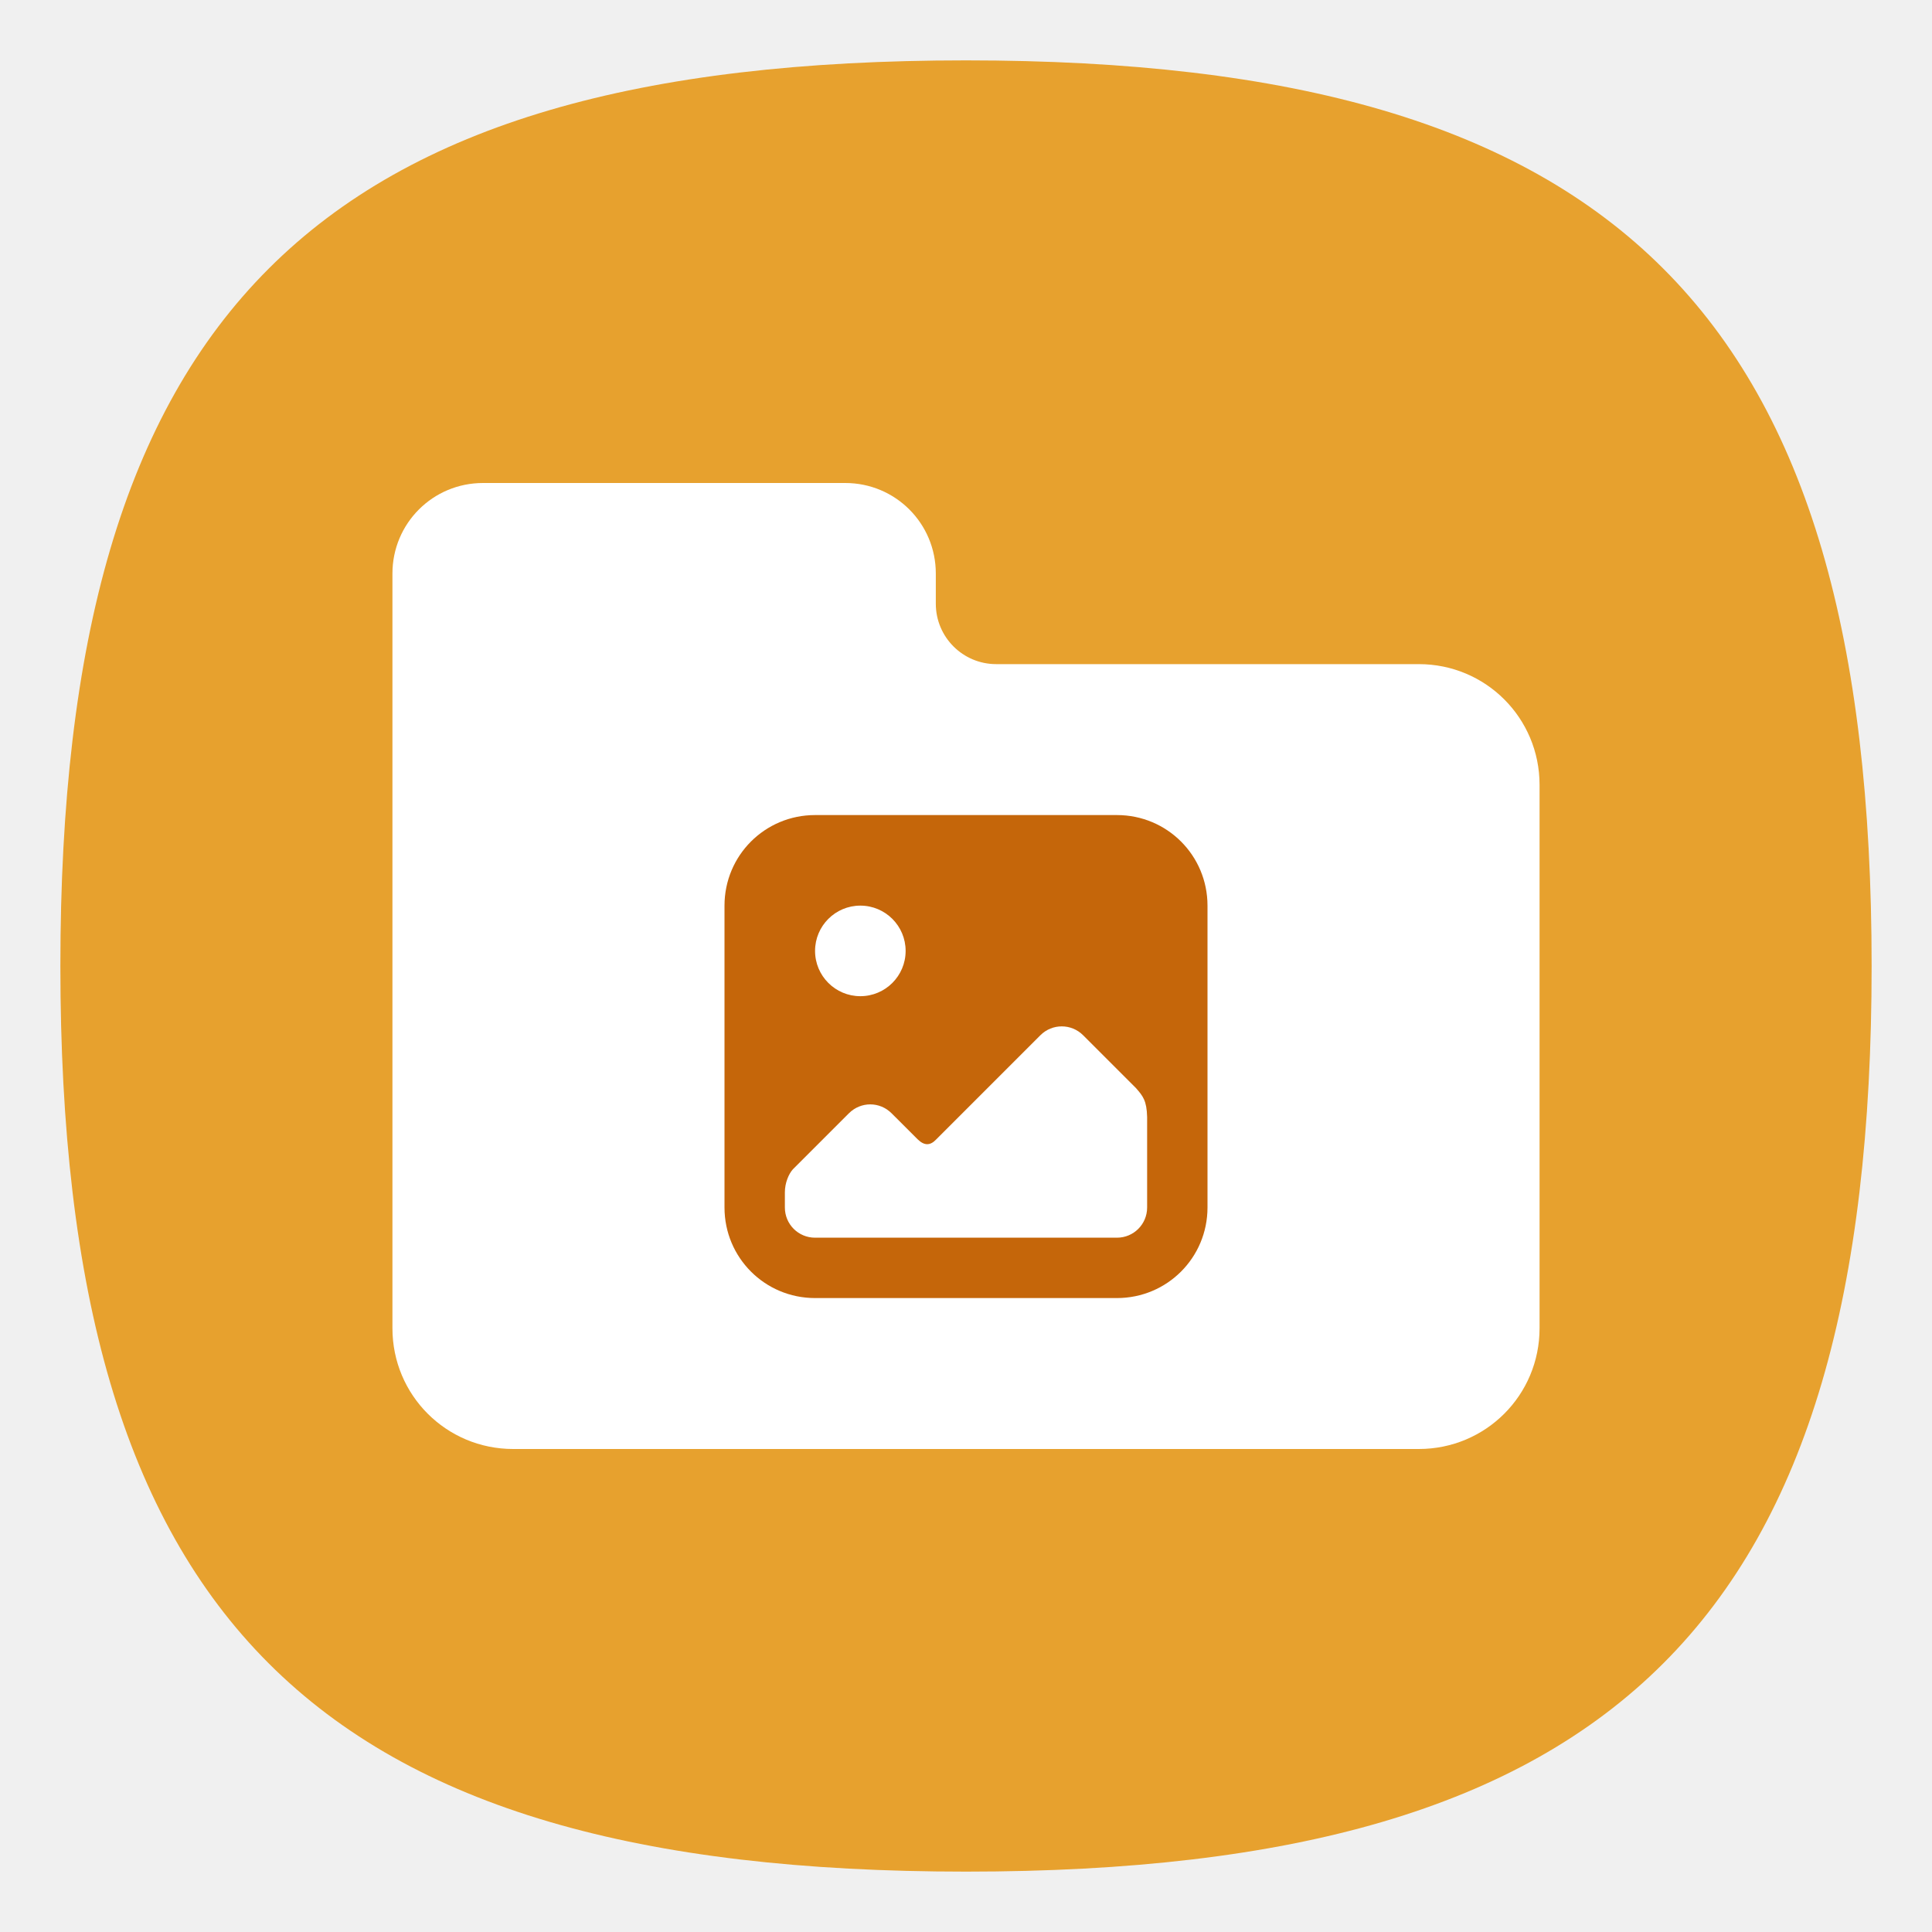
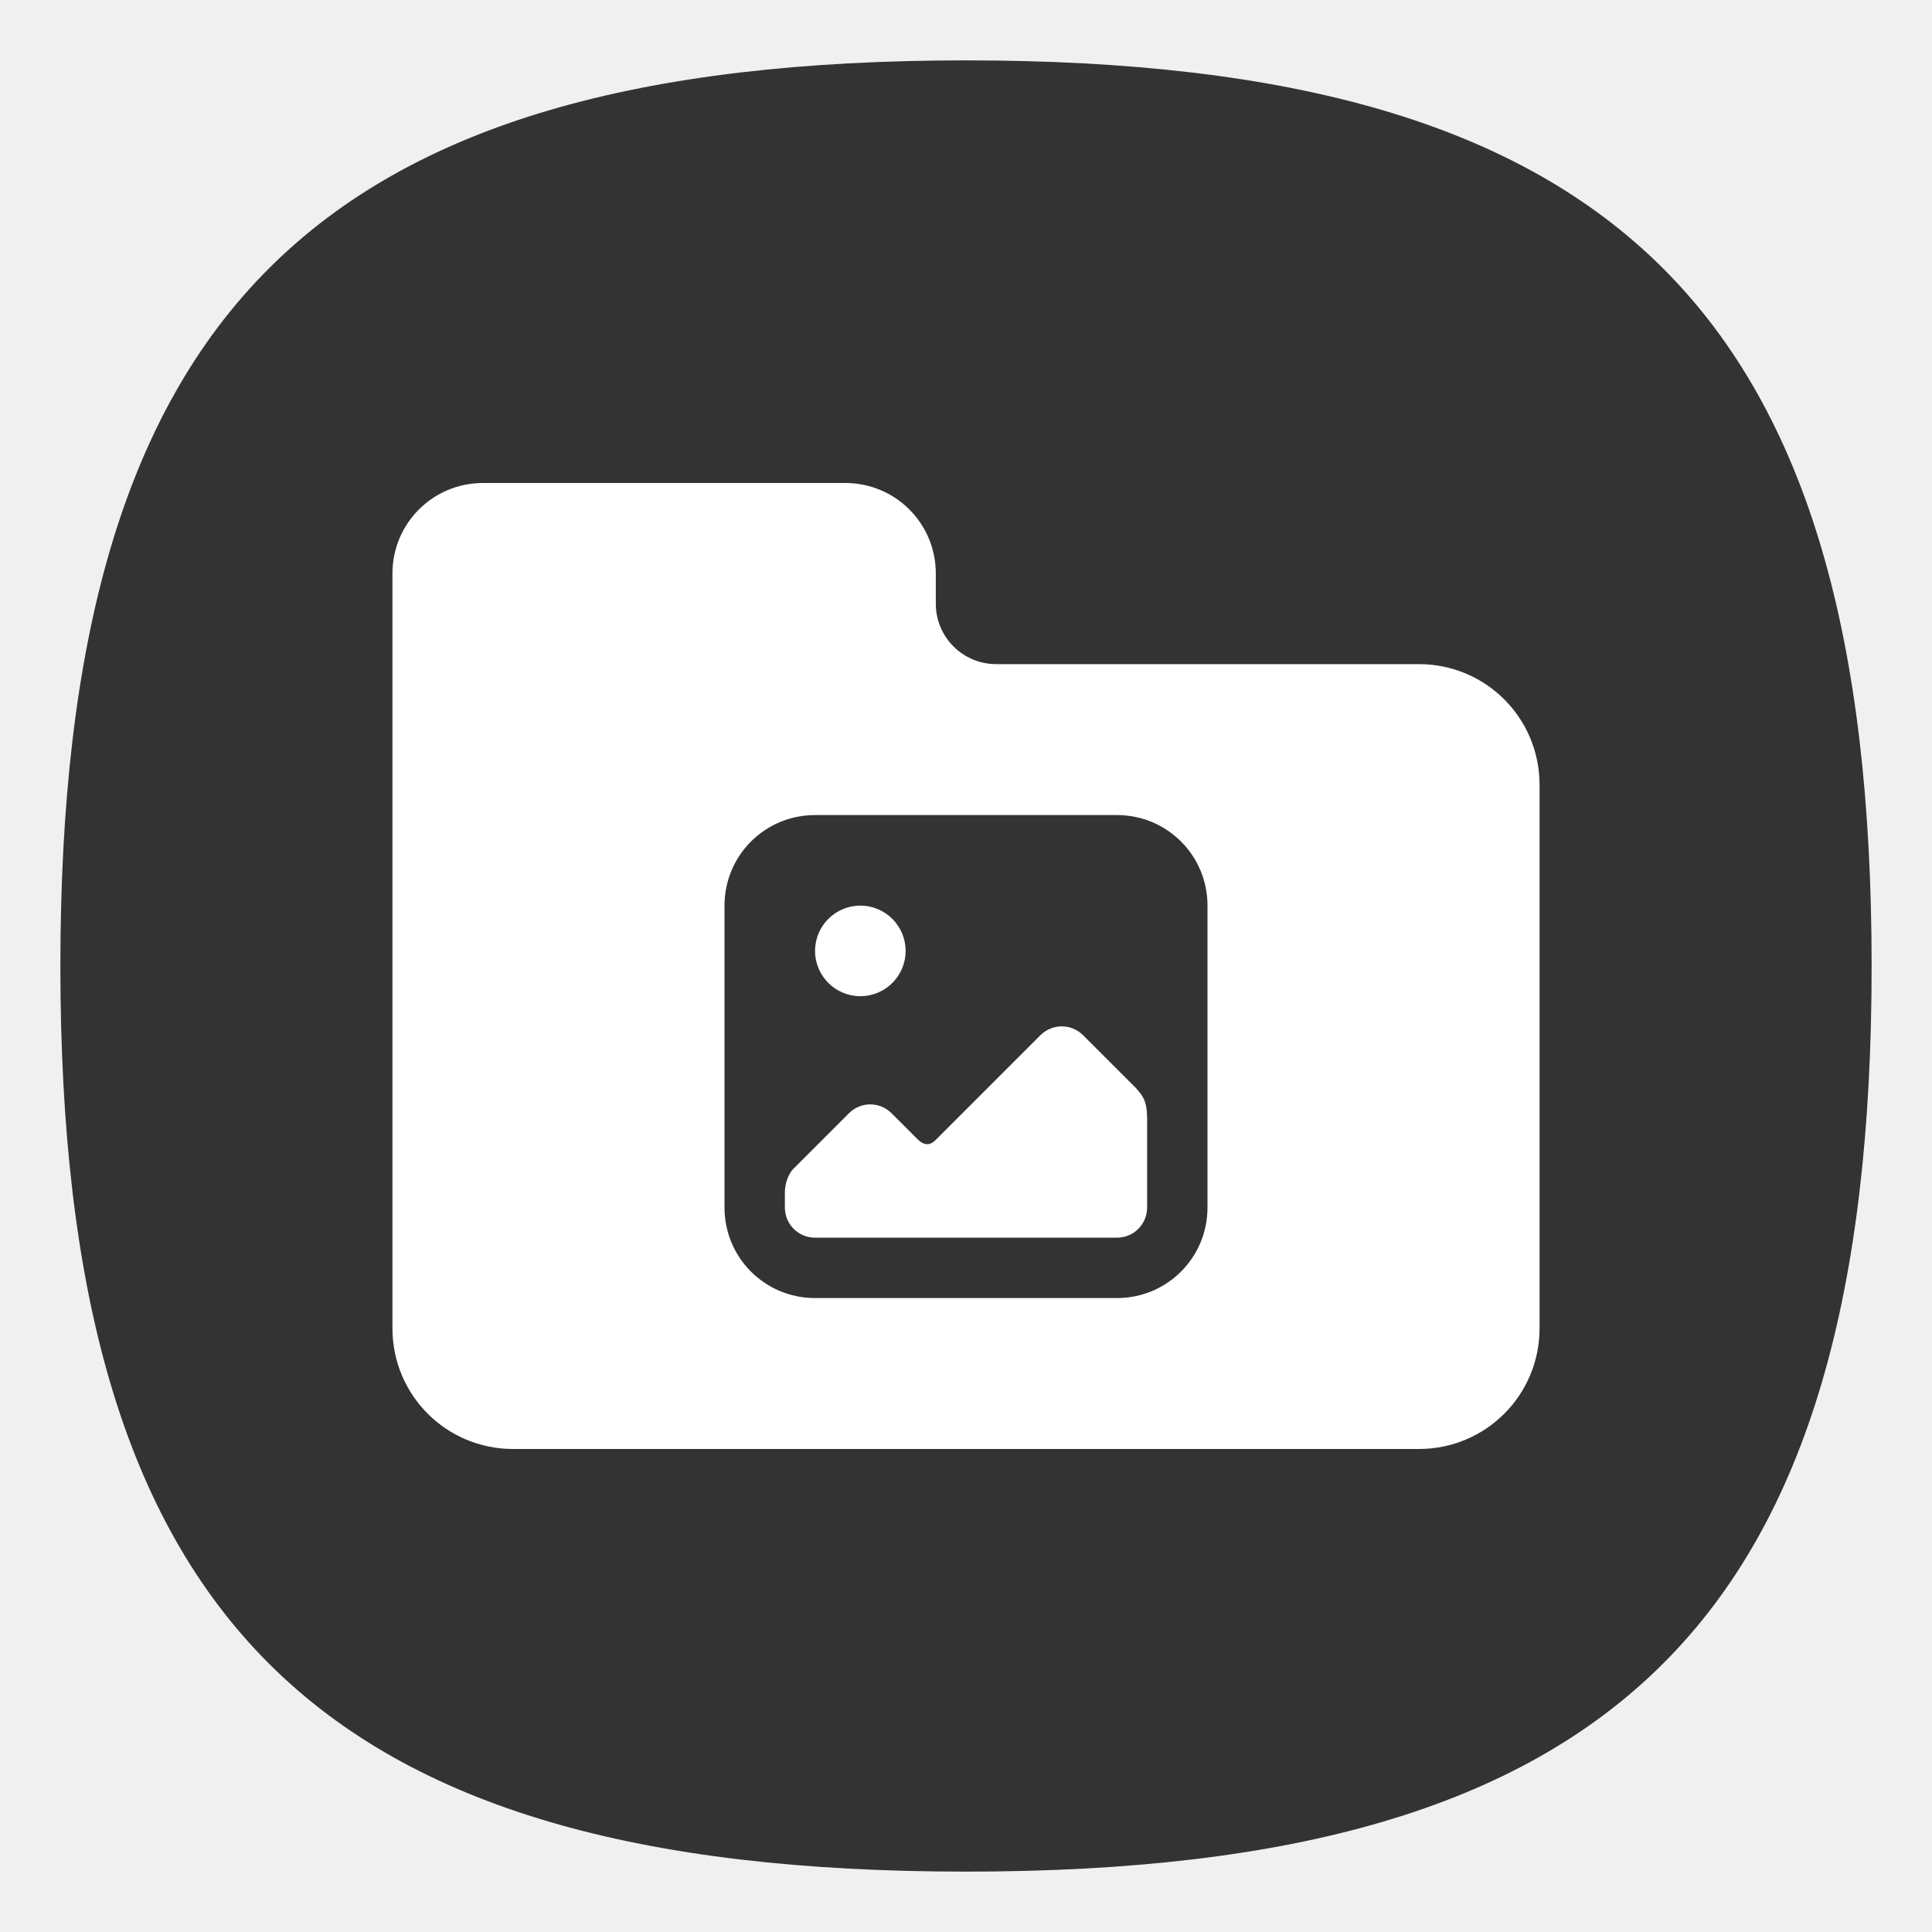
<svg xmlns="http://www.w3.org/2000/svg" viewbox="0 0 200 200" version="1.1" id="svg4" width="64" height="64">
  <defs id="defs8" />
-   <path d="M 2,32 C 2,10.4 10.4,2 32,2 53.6,2 62,10.4 62,32 62,53.6 53.6,62 32,62 10.4,62 2,53.6 2,32" id="path2" style="stroke-width:0.3;fill:#e7a12e;fill-opacity:1" />
+   <path d="M 2,32 C 2,10.4 10.4,2 32,2 53.6,2 62,10.4 62,32 62,53.6 53.6,62 32,62 10.4,62 2,53.6 2,32" id="path2" style="stroke-width:0.3;fill:#333333;fill-opacity:1" />
  <path id="rect1033" style="fill:#ffffff;stroke-width:2;stroke-linecap:round;stroke-linejoin:round" d="M 16 16 C 14.338 16 13 17.338 13 19 L 13 44 C 13 46.216 14.784 48 17 48 L 47 48 C 49.216 48 51 46.216 51 44 L 51 26 C 51 23.784 49.216 22 47 22 L 33 22 A 2 2 0 0 1 31 20 L 31 19 C 31 17.338 29.662 16 28 16 L 16 16 z " />
-   <path id="rect9754" style="fill:#c5660a;fill-opacity:1;stroke:none;stroke-width:6;stroke-linecap:round;stroke-linejoin:round;stroke-miterlimit:4;stroke-dasharray:none;stroke-opacity:1" d="M 27 27 C 25.338 27 24 28.338 24 30 L 24 40 C 24 41.662 25.338 43 27 43 L 37 43 C 38.662 43 40 41.662 40 40 L 40 30 C 40 28.338 38.662 27 37 27 L 27 27 z M 28.5 30 A 1.5 1.5 0 0 1 30 31.5 A 1.5 1.5 0 0 1 28.5 33 A 1.5 1.5 0 0 1 27 31.5 A 1.5 1.5 0 0 1 28.5 30 z M 35.172 34 C 35.427 34 35.683 34.097 35.879 34.293 L 37.633 36.047 C 37.86 36.308 37.986 36.457 38 37 L 38 40 C 38 40.554 37.554 41 37 41 L 27 41 C 26.446 41 26 40.554 26 40 L 26 39.5 C 25.998 39.187 26.13 38.883 26.264 38.736 L 28.121 36.879 C 28.317 36.683 28.573 36.584 28.828 36.584 C 29.084 36.584 29.339 36.683 29.535 36.879 L 30.395 37.738 C 30.619 37.958 30.815 37.956 31.016 37.742 L 34.465 34.293 C 34.661 34.097 34.916 34 35.172 34 z " />
+   <path id="rect9754" style="fill:#333333;fill-opacity:1;stroke:none;stroke-width:6;stroke-linecap:round;stroke-linejoin:round;stroke-miterlimit:4;stroke-dasharray:none;stroke-opacity:1" d="M 27 27 C 25.338 27 24 28.338 24 30 L 24 40 C 24 41.662 25.338 43 27 43 L 37 43 C 38.662 43 40 41.662 40 40 L 40 30 C 40 28.338 38.662 27 37 27 L 27 27 z M 28.5 30 A 1.5 1.5 0 0 1 30 31.5 A 1.5 1.5 0 0 1 28.5 33 A 1.5 1.5 0 0 1 27 31.5 A 1.5 1.5 0 0 1 28.5 30 z M 35.172 34 C 35.427 34 35.683 34.097 35.879 34.293 L 37.633 36.047 C 37.86 36.308 37.986 36.457 38 37 L 38 40 C 38 40.554 37.554 41 37 41 L 27 41 C 26.446 41 26 40.554 26 40 L 26 39.5 C 25.998 39.187 26.13 38.883 26.264 38.736 L 28.121 36.879 C 28.317 36.683 28.573 36.584 28.828 36.584 C 29.084 36.584 29.339 36.683 29.535 36.879 L 30.395 37.738 C 30.619 37.958 30.815 37.956 31.016 37.742 L 34.465 34.293 C 34.661 34.097 34.916 34 35.172 34 z " />
</svg>
